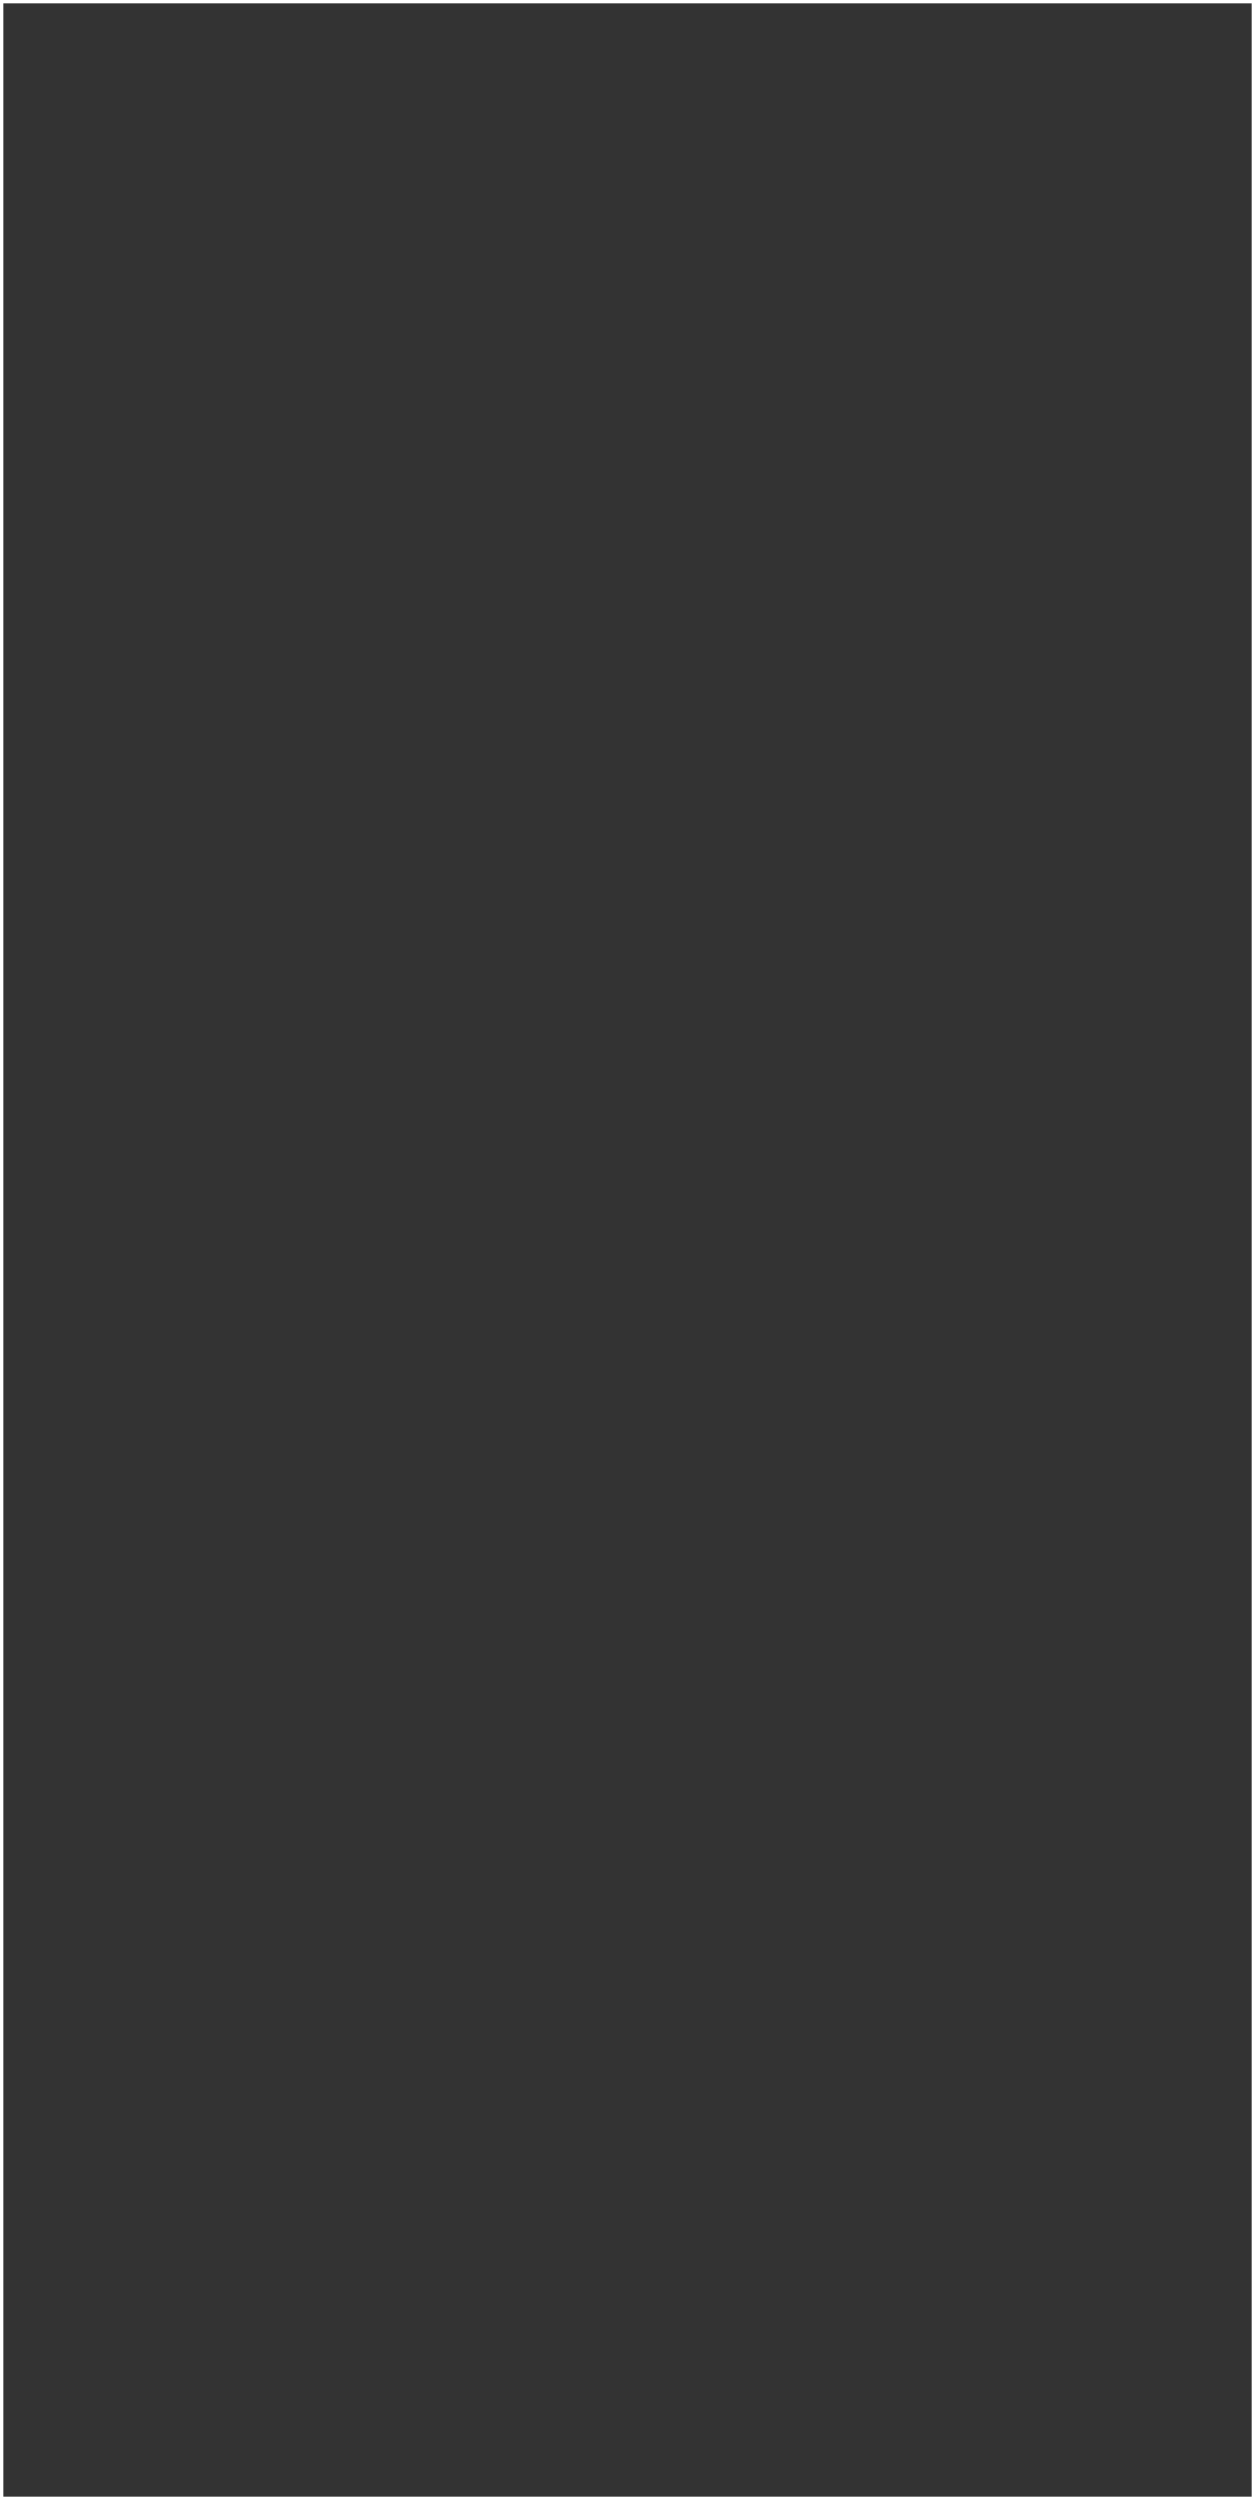
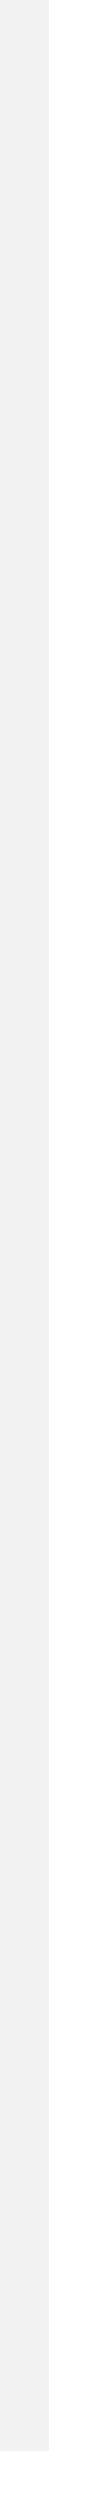
- <svg xmlns="http://www.w3.org/2000/svg" version="1.1" width="375px" height="747px">
-   <g transform="matrix(1 0 0 1 -1075 -343 )">
-     <path d="M 1076 344  L 1449 344  L 1449 1089  L 1076 1089  L 1076 344  Z " fill-rule="nonzero" fill="#333333" stroke="none" />
+ <svg xmlns="http://www.w3.org/2000/svg" version="1.1" width="2px" height="51px">
+   <g transform="matrix(1 0 0 1 -1661 -1400 )">
+     <path d="M 1661.5 1400  L 1661.5 1450  " stroke-width="1" stroke="#f2f2f2" fill="none" />
  </g>
</svg>
